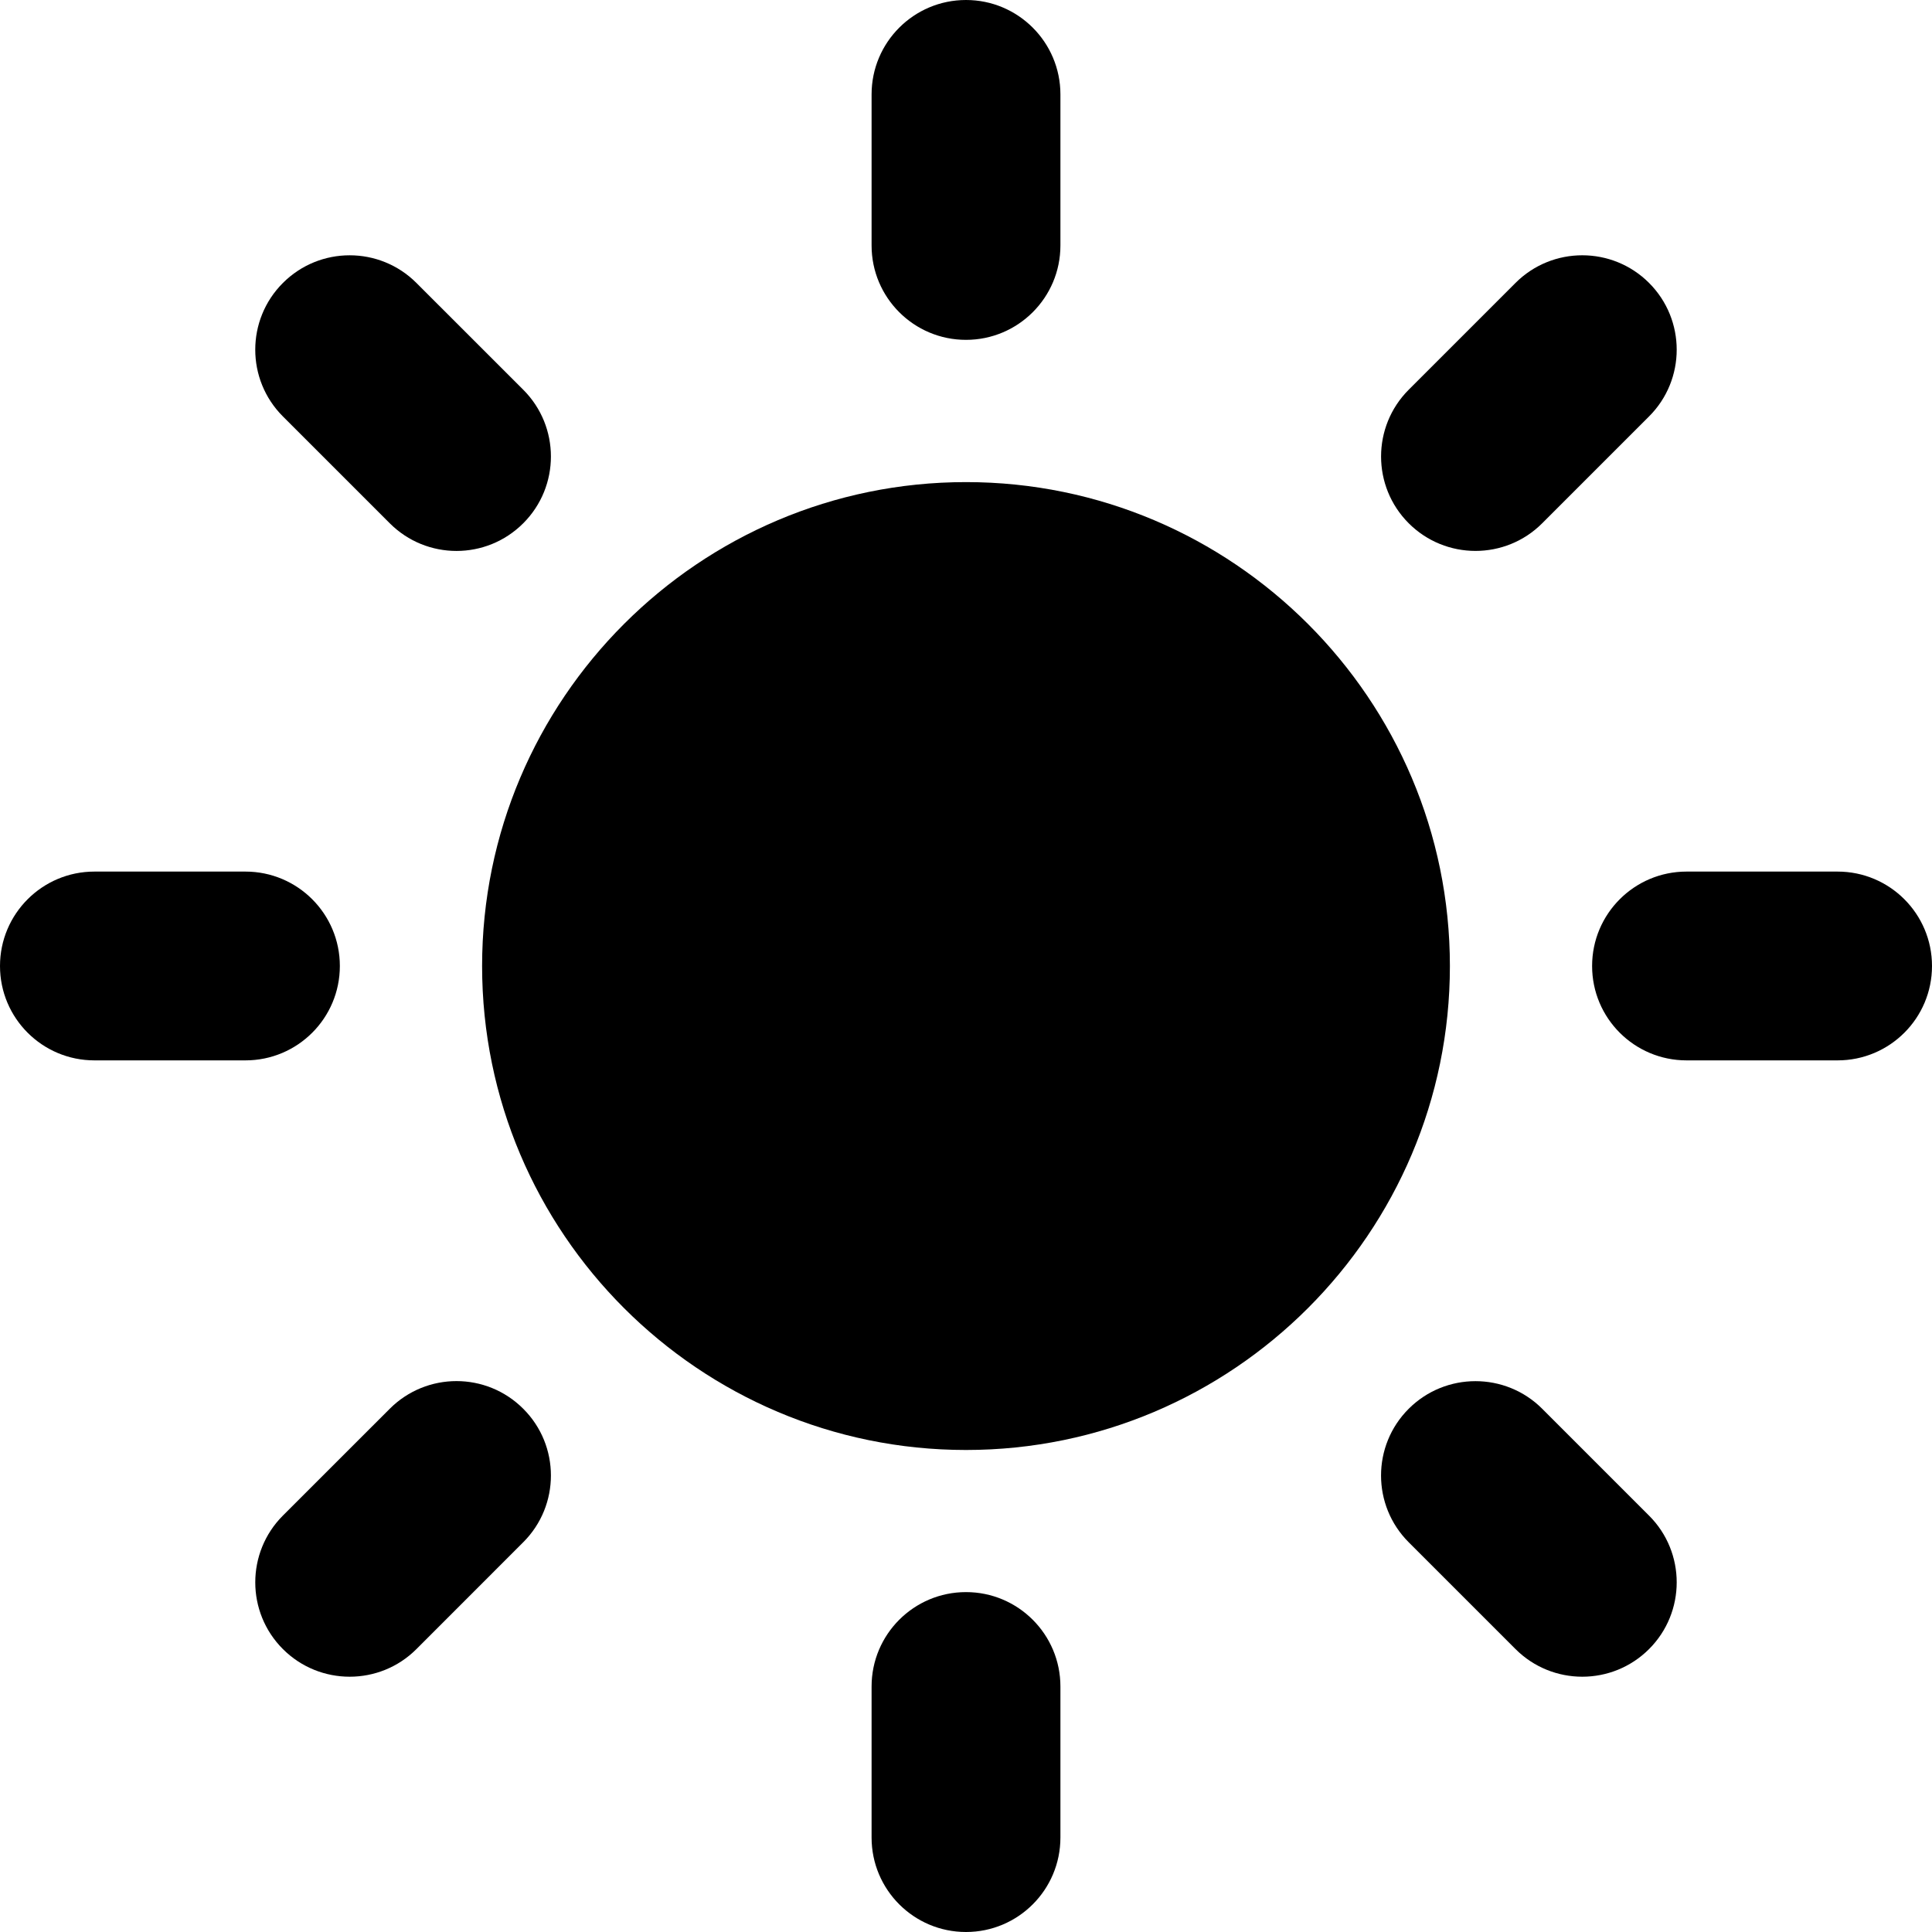
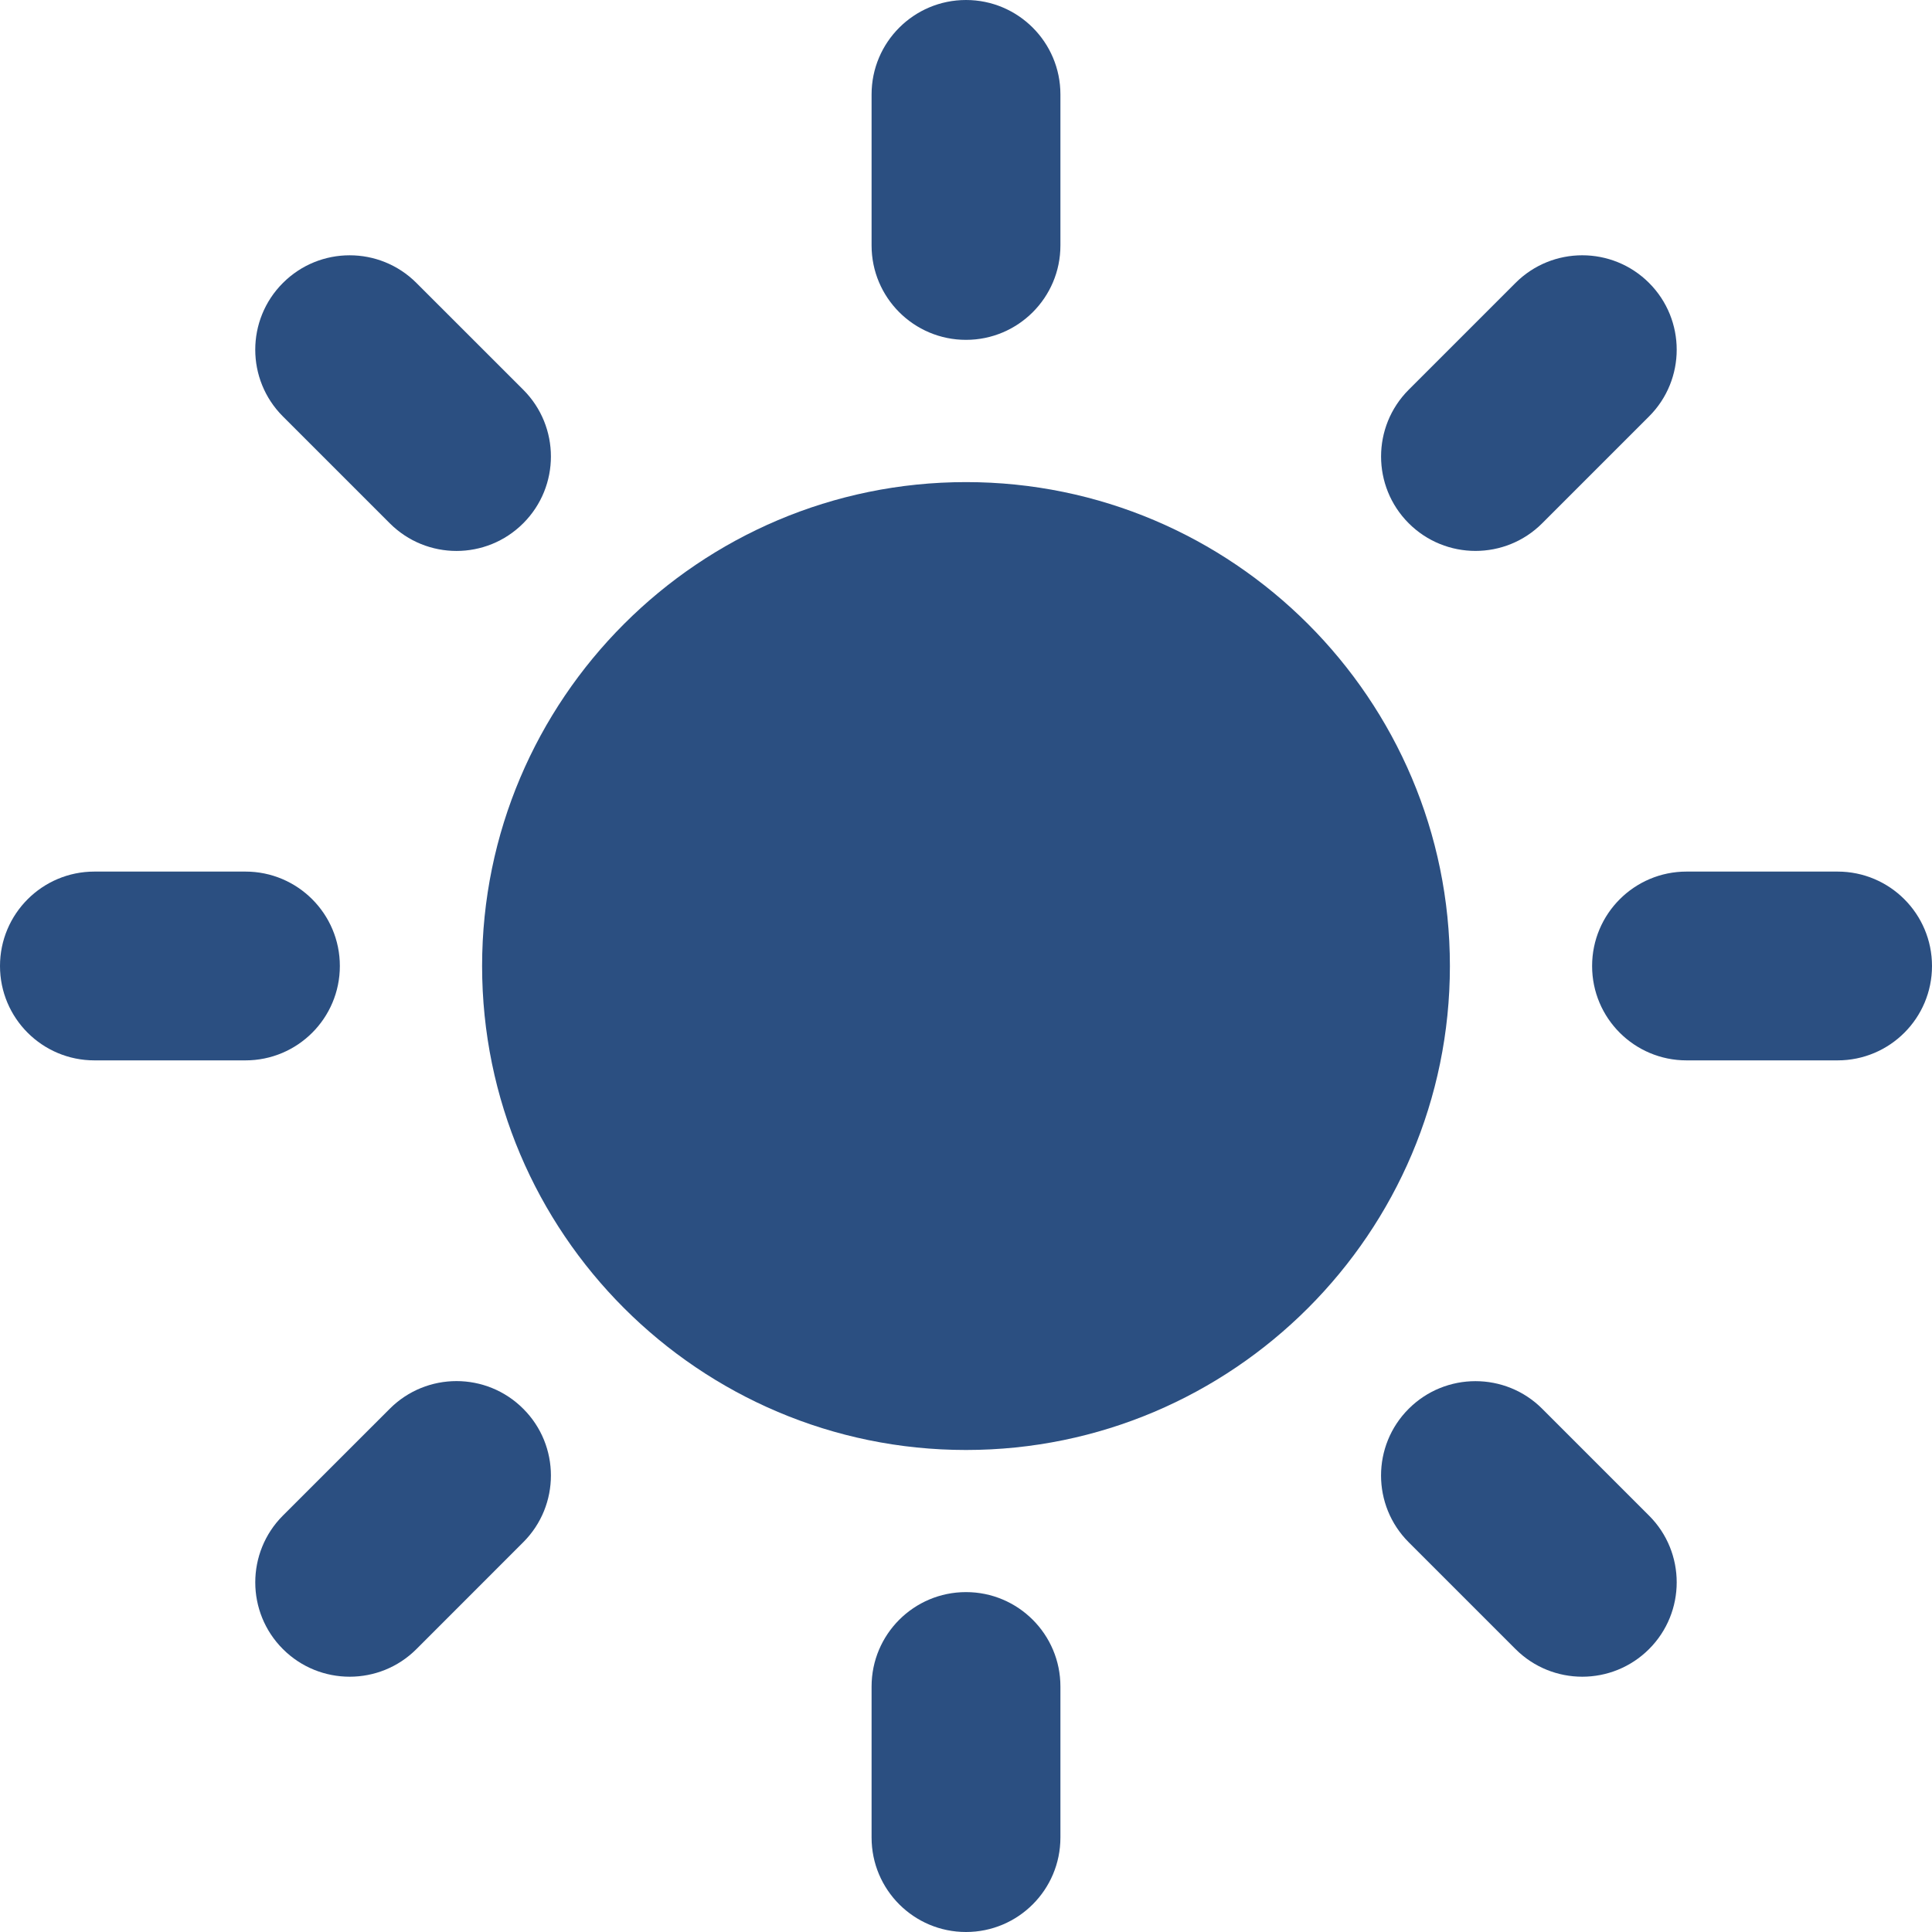
- <svg xmlns="http://www.w3.org/2000/svg" version="1.1" id="Capa_1" x="0px" y="0px" width="45.16px" height="45.16px" viewBox="0 0 45.16 45.16" style="enable-background:new 0 0 45.16 45.16;" xml:space="preserve">
+ <svg xmlns="http://www.w3.org/2000/svg" version="1.1" width="512" height="512" x="0" y="0" viewBox="0 0 45.16 45.16" style="enable-background:new 0 0 512 512" xml:space="preserve">
  <g>
    <g>
-       <path d="M22.58,11.269c-6.237,0-11.311,5.075-11.311,11.312s5.074,11.312,11.311,11.312c6.236,0,11.311-5.074,11.311-11.312    S28.816,11.269,22.58,11.269z" />
      <g>
+         <path d="M22.58,11.269c-6.237,0-11.311,5.075-11.311,11.312s5.074,11.312,11.311,11.312c6.236,0,11.311-5.074,11.311-11.312    S28.816,11.269,22.58,11.269z" fill="#2b4f81" data-original="#000000" style="" />
        <g>
-           <path d="M22.58,7.944c-1.219,0-2.207-0.988-2.207-2.206V2.207C20.373,0.988,21.361,0,22.58,0c1.219,0,2.207,0.988,2.207,2.207      v3.531C24.787,6.956,23.798,7.944,22.58,7.944z" />
-         </g>
-         <g>
-           <path d="M22.58,37.215c-1.219,0-2.207,0.988-2.207,2.207v3.53c0,1.22,0.988,2.208,2.207,2.208c1.219,0,2.207-0.988,2.207-2.208      v-3.53C24.787,38.203,23.798,37.215,22.58,37.215z" />
-         </g>
-         <g>
-           <path d="M32.928,12.231c-0.861-0.862-0.861-2.259,0-3.121l2.497-2.497c0.861-0.861,2.259-0.861,3.121,0      c0.862,0.862,0.862,2.26,0,3.121l-2.497,2.497C35.188,13.093,33.791,13.093,32.928,12.231z" />
-         </g>
-         <g>
-           <path d="M12.231,32.93c-0.862-0.863-2.259-0.863-3.121,0l-2.497,2.496c-0.861,0.861-0.862,2.26,0,3.121      c0.862,0.861,2.26,0.861,3.121,0l2.497-2.498C13.093,35.188,13.093,33.79,12.231,32.93z" />
-         </g>
-         <g>
-           <path d="M37.215,22.58c0-1.219,0.988-2.207,2.207-2.207h3.531c1.219,0,2.207,0.988,2.207,2.207c0,1.219-0.988,2.206-2.207,2.206      h-3.531C38.203,24.786,37.215,23.799,37.215,22.58z" />
-         </g>
-         <g>
-           <path d="M7.944,22.58c0-1.219-0.988-2.207-2.207-2.207h-3.53C0.988,20.373,0,21.361,0,22.58c0,1.219,0.988,2.206,2.207,2.206      h3.531C6.956,24.786,7.944,23.799,7.944,22.58z" />
-         </g>
-         <g>
-           <path d="M32.928,32.93c0.862-0.861,2.26-0.861,3.121,0l2.497,2.497c0.862,0.86,0.862,2.259,0,3.12s-2.259,0.861-3.121,0      l-2.497-2.497C32.066,35.188,32.066,33.791,32.928,32.93z" />
-         </g>
-         <g>
-           <path d="M12.231,12.231c0.862-0.862,0.862-2.259,0-3.121L9.734,6.614c-0.862-0.862-2.259-0.862-3.121,0      c-0.862,0.861-0.862,2.259,0,3.12l2.497,2.497C9.972,13.094,11.369,13.094,12.231,12.231z" />
+           <g>
+             <path d="M22.58,7.944c-1.219,0-2.207-0.988-2.207-2.206V2.207C20.373,0.988,21.361,0,22.58,0c1.219,0,2.207,0.988,2.207,2.207      v3.531C24.787,6.956,23.798,7.944,22.58,7.944z" fill="#2b4f81" data-original="#000000" style="" />
+           </g>
+           <g>
+             <path d="M22.58,37.215c-1.219,0-2.207,0.988-2.207,2.207v3.53c0,1.22,0.988,2.208,2.207,2.208c1.219,0,2.207-0.988,2.207-2.208      v-3.53C24.787,38.203,23.798,37.215,22.58,37.215z" fill="#2b4f81" data-original="#000000" style="" />
+           </g>
+           <g>
+             <path d="M32.928,12.231c-0.861-0.862-0.861-2.259,0-3.121l2.497-2.497c0.861-0.861,2.259-0.861,3.121,0      c0.862,0.862,0.862,2.26,0,3.121l-2.497,2.497C35.188,13.093,33.791,13.093,32.928,12.231z" fill="#2b4f81" data-original="#000000" style="" />
+           </g>
+           <g>
+             <path d="M12.231,32.93c-0.862-0.863-2.259-0.863-3.121,0l-2.497,2.496c-0.861,0.861-0.862,2.26,0,3.121      c0.862,0.861,2.26,0.861,3.121,0l2.497-2.498C13.093,35.188,13.093,33.79,12.231,32.93z" fill="#2b4f81" data-original="#000000" style="" />
+           </g>
+           <g>
+             <path d="M37.215,22.58c0-1.219,0.988-2.207,2.207-2.207h3.531c1.219,0,2.207,0.988,2.207,2.207c0,1.219-0.988,2.206-2.207,2.206      h-3.531C38.203,24.786,37.215,23.799,37.215,22.58z" fill="#2b4f81" data-original="#000000" style="" />
+           </g>
+           <g>
+             <path d="M7.944,22.58c0-1.219-0.988-2.207-2.207-2.207h-3.53C0.988,20.373,0,21.361,0,22.58c0,1.219,0.988,2.206,2.207,2.206      h3.531C6.956,24.786,7.944,23.799,7.944,22.58z" fill="#2b4f81" data-original="#000000" style="" />
+           </g>
+           <g>
+             <path d="M32.928,32.93c0.862-0.861,2.26-0.861,3.121,0l2.497,2.497c0.862,0.86,0.862,2.259,0,3.12s-2.259,0.861-3.121,0      l-2.497-2.497C32.066,35.188,32.066,33.791,32.928,32.93z" fill="#2b4f81" data-original="#000000" style="" />
+           </g>
+           <g>
+             <path d="M12.231,12.231c0.862-0.862,0.862-2.259,0-3.121L9.734,6.614c-0.862-0.862-2.259-0.862-3.121,0      c-0.862,0.861-0.862,2.259,0,3.12l2.497,2.497C9.972,13.094,11.369,13.094,12.231,12.231z" fill="#2b4f81" data-original="#000000" style="" />
+           </g>
        </g>
      </g>
    </g>
+     <g>
+ </g>
+     <g>
+ </g>
+     <g>
+ </g>
+     <g>
+ </g>
+     <g>
+ </g>
+     <g>
+ </g>
+     <g>
+ </g>
+     <g>
+ </g>
+     <g>
+ </g>
+     <g>
+ </g>
+     <g>
+ </g>
+     <g>
+ </g>
+     <g>
+ </g>
+     <g>
+ </g>
+     <g>
+ </g>
  </g>
-   <g>
- </g>
-   <g>
- </g>
-   <g>
- </g>
-   <g>
- </g>
-   <g>
- </g>
-   <g>
- </g>
-   <g>
- </g>
-   <g>
- </g>
-   <g>
- </g>
-   <g>
- </g>
-   <g>
- </g>
-   <g>
- </g>
-   <g>
- </g>
-   <g>
- </g>
-   <g>
- </g>
</svg>
